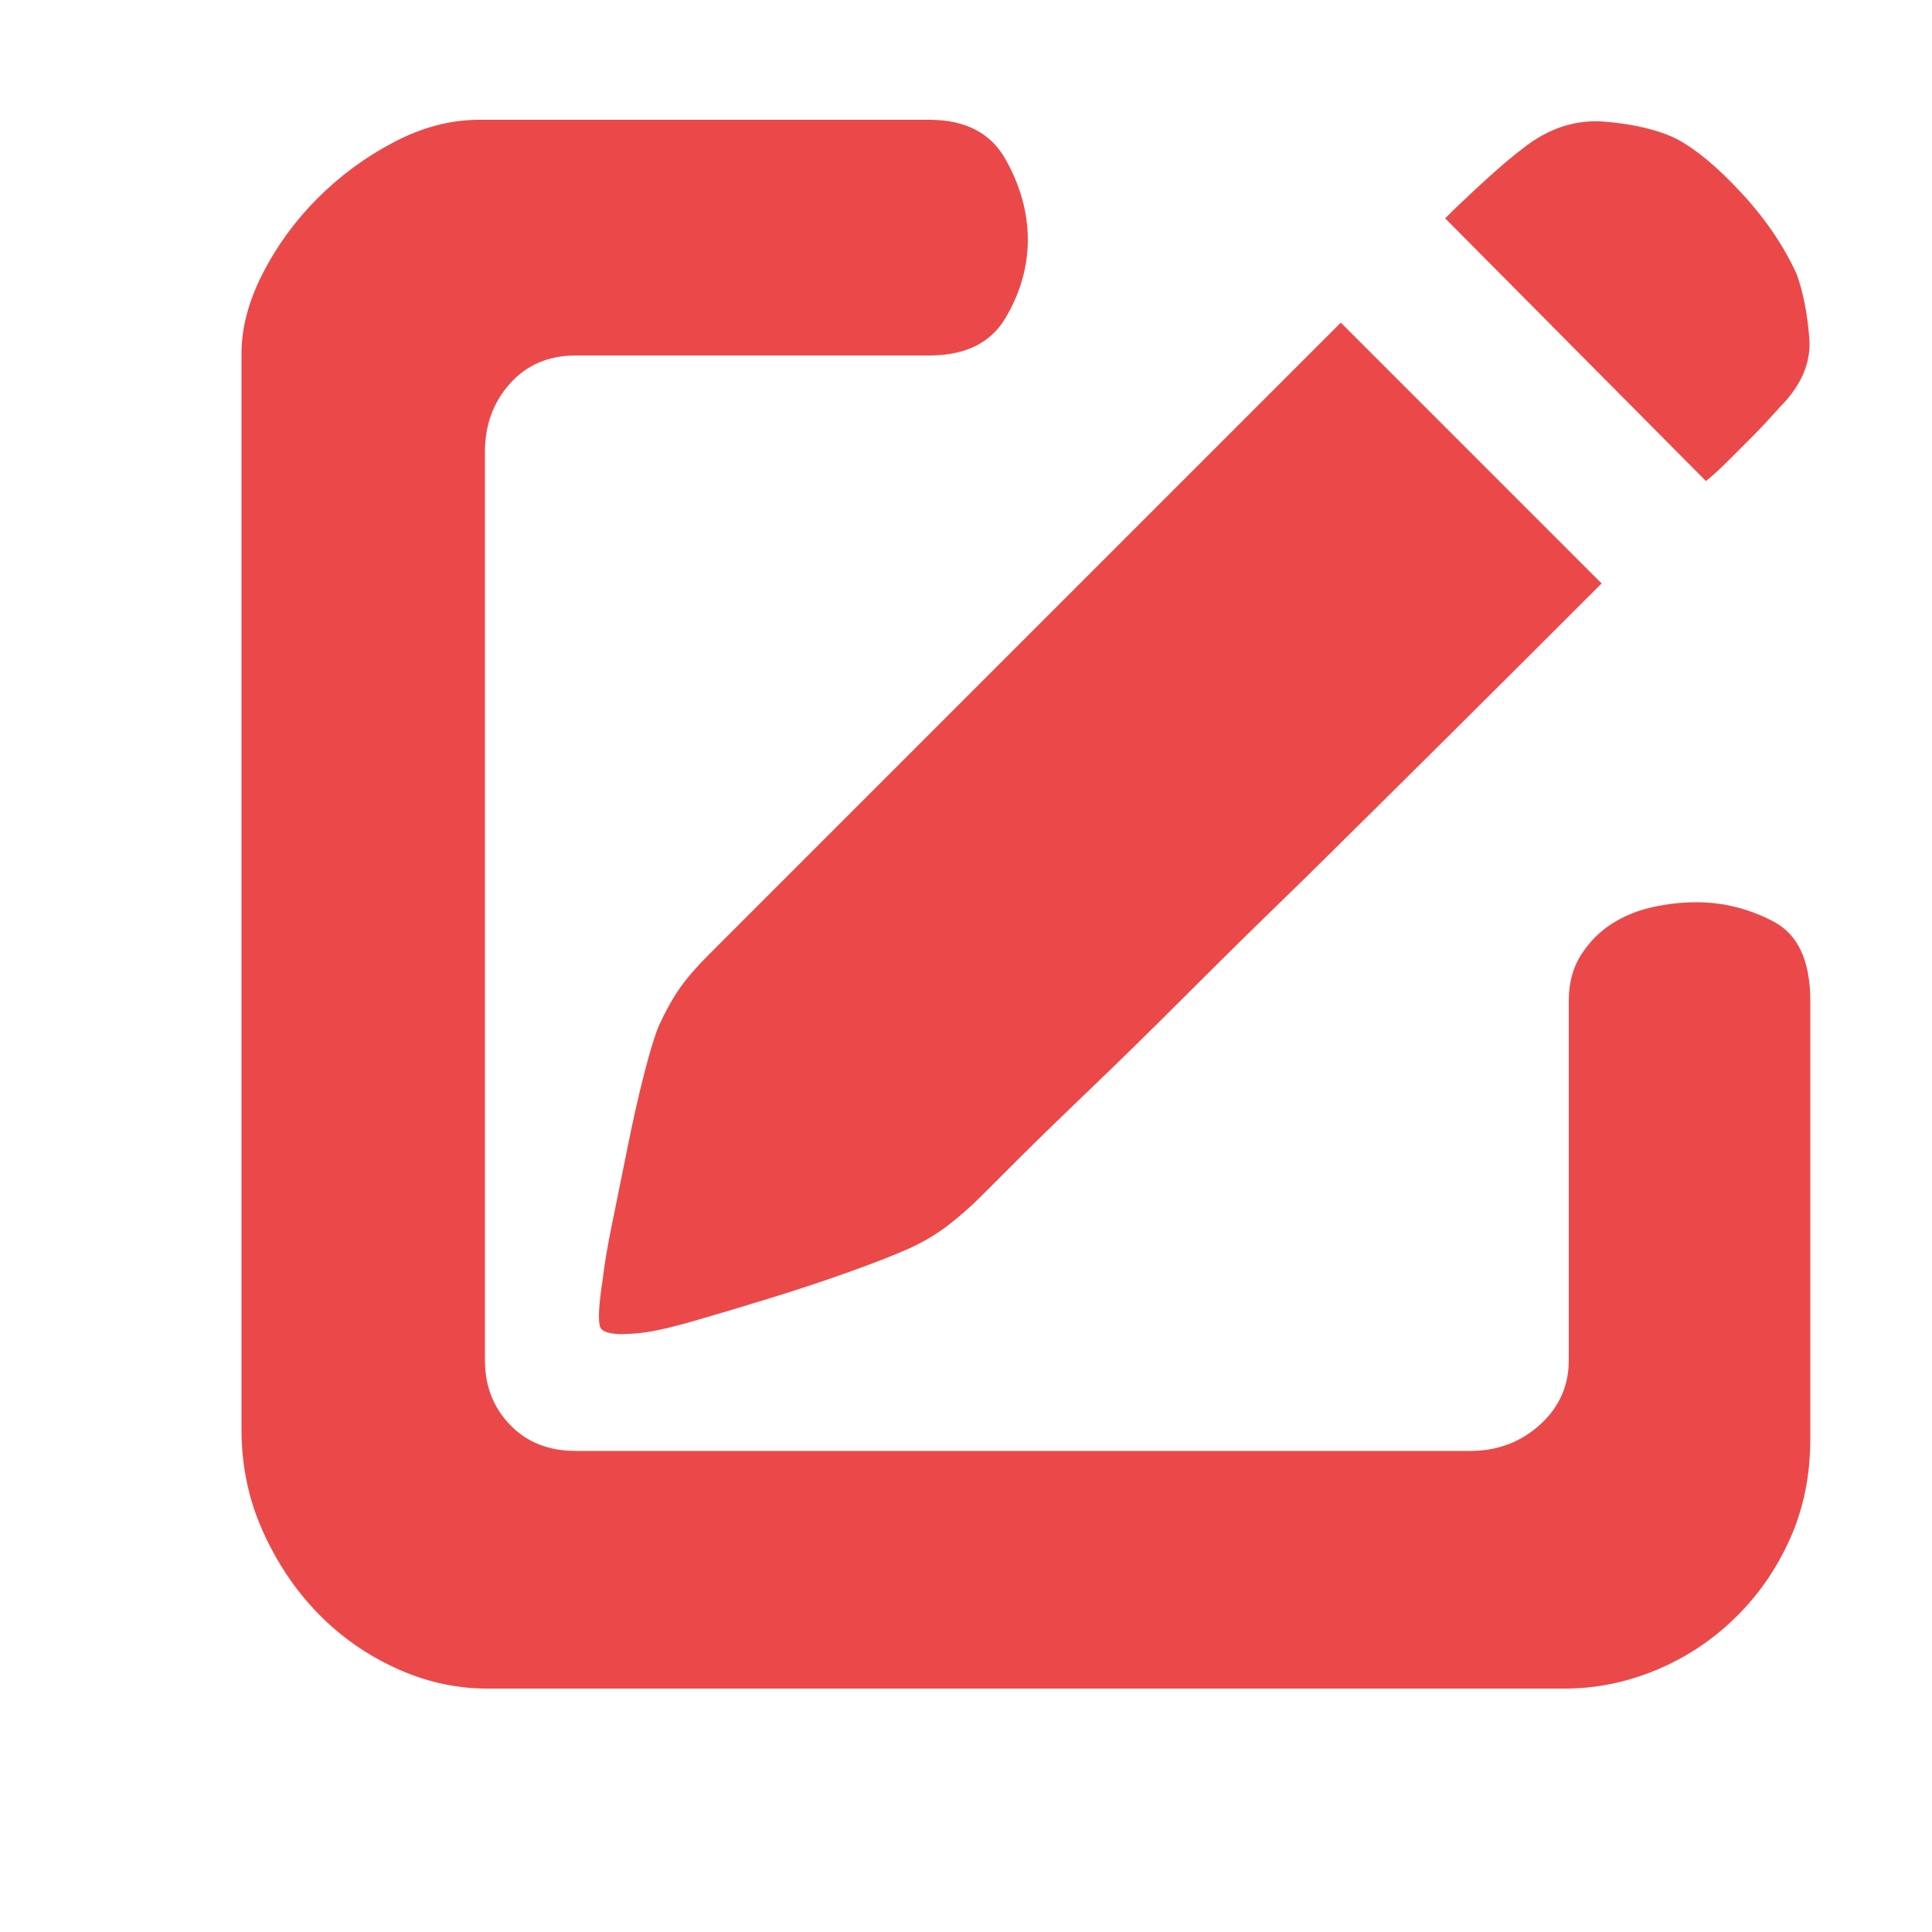
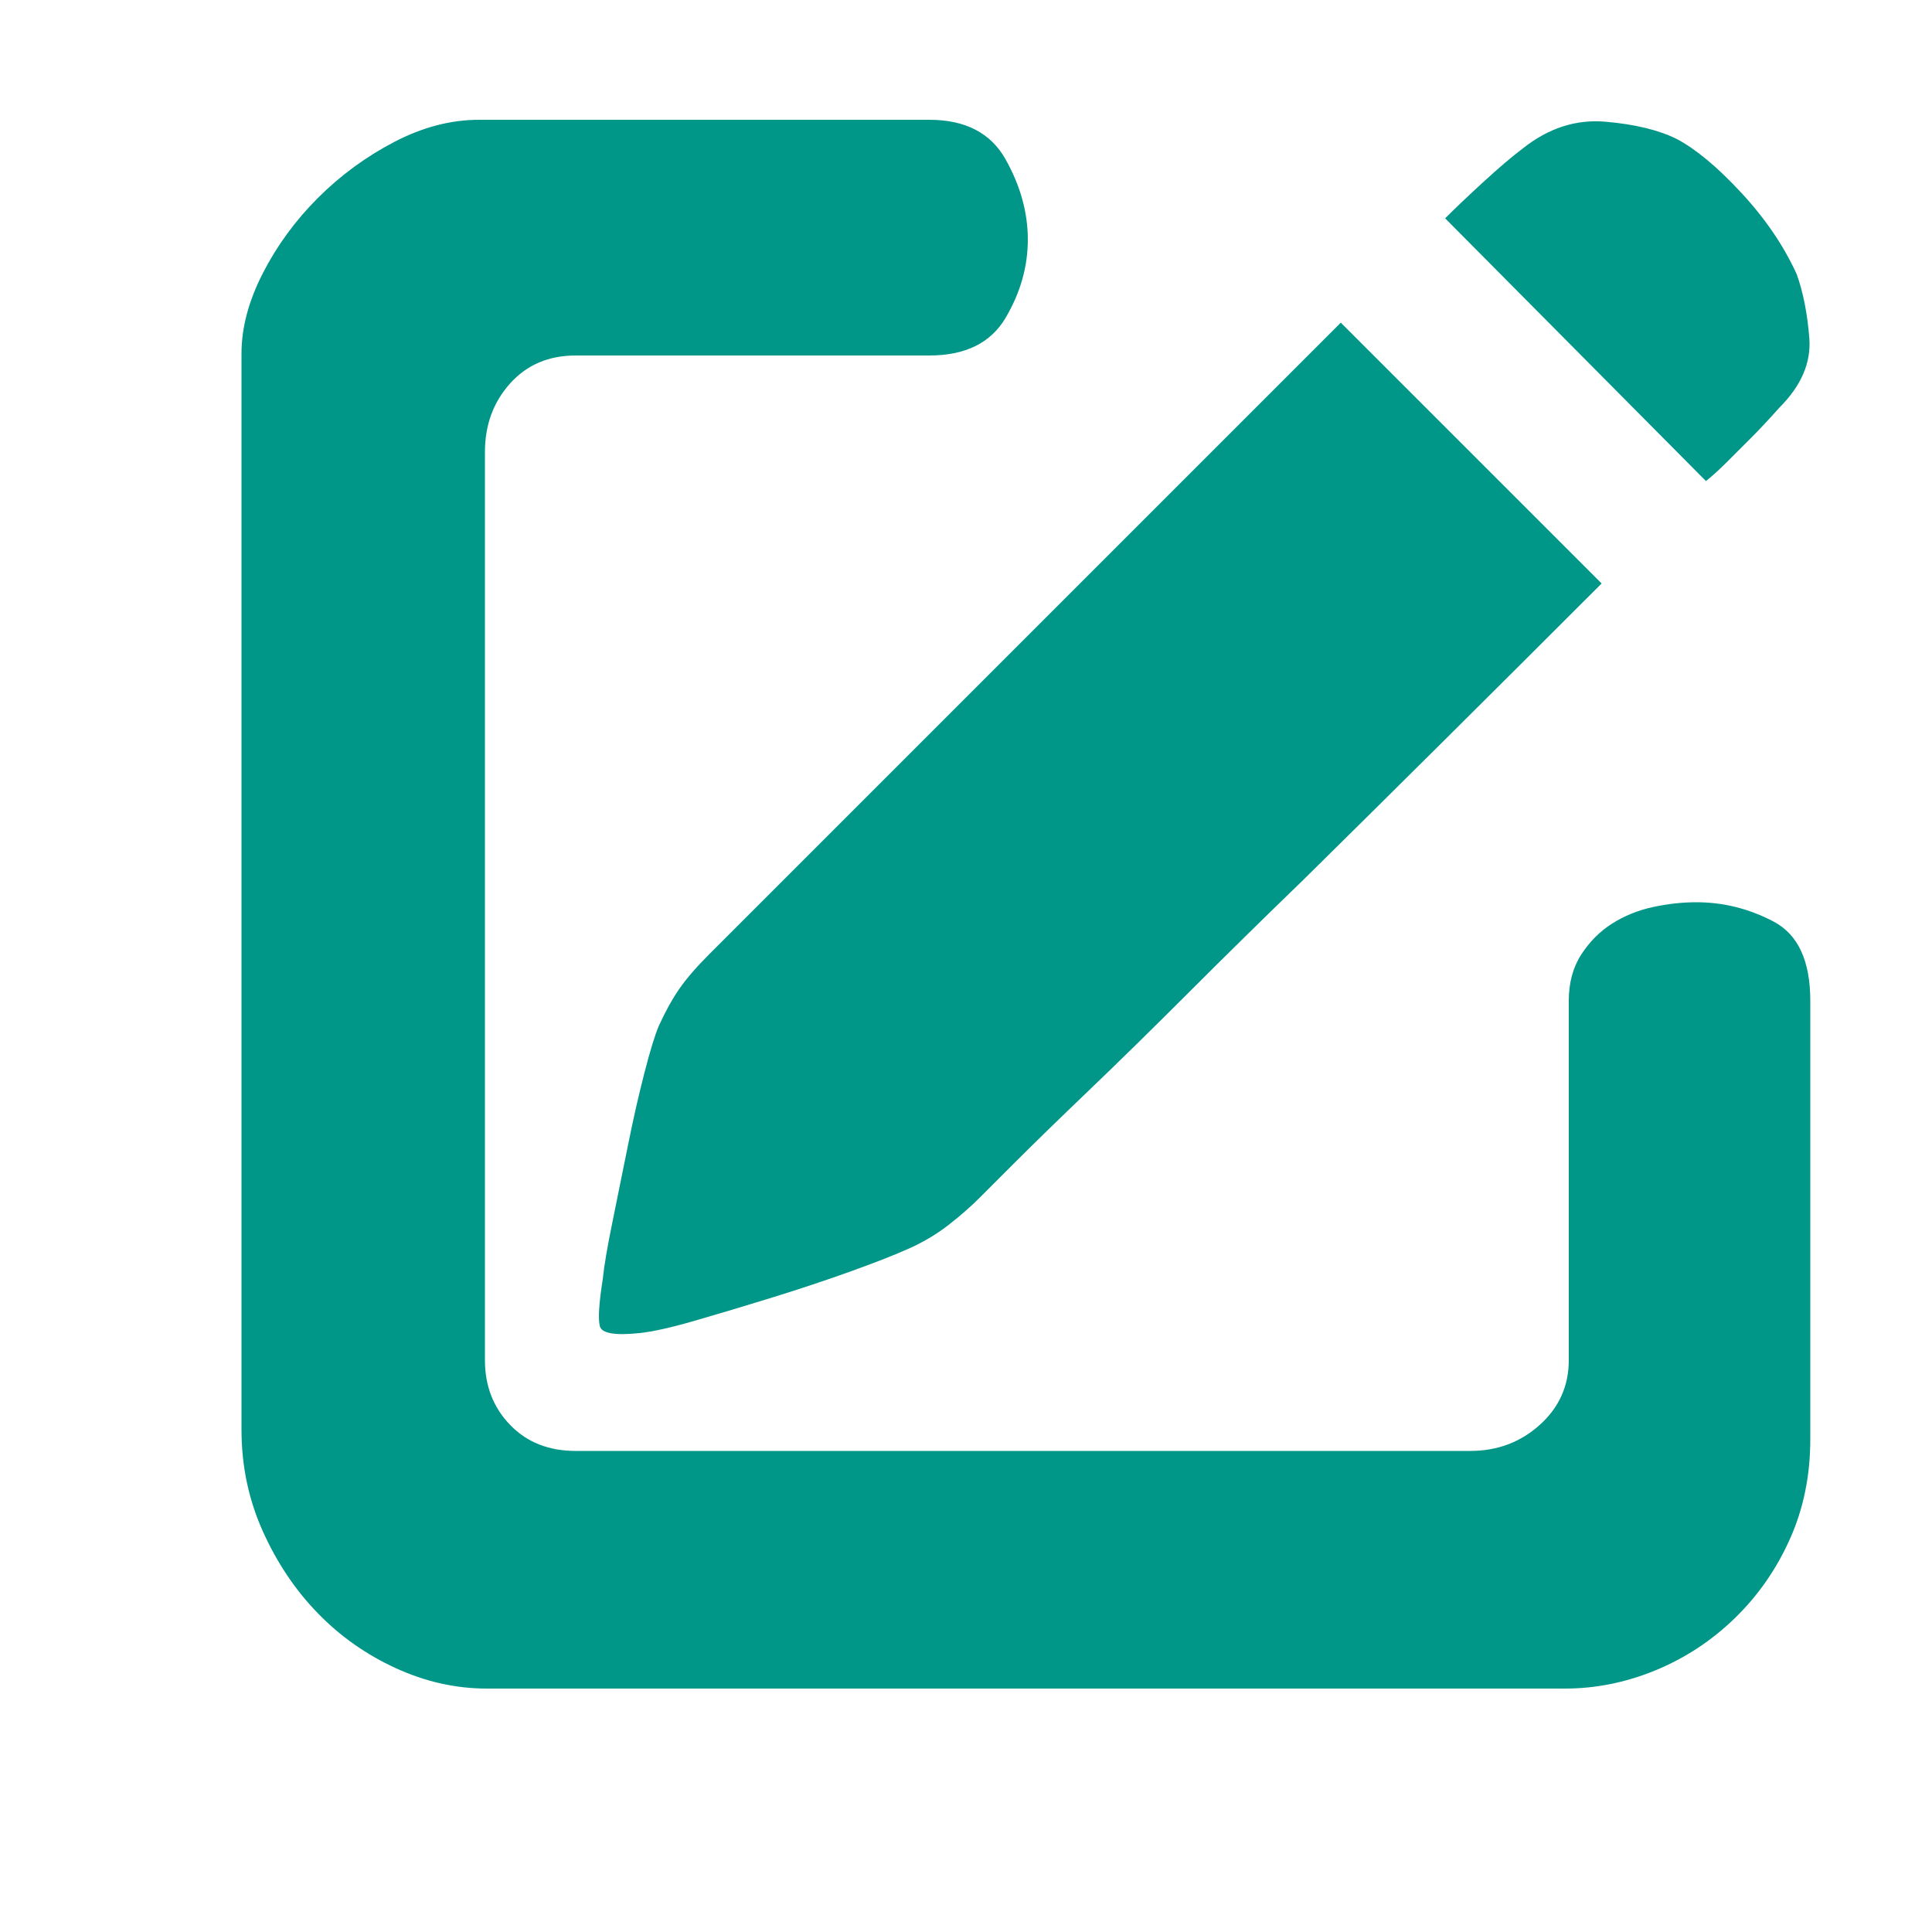
<svg xmlns="http://www.w3.org/2000/svg" t="1695385857383" class="icon" viewBox="0 0 1024 1024" version="1.1" p-id="1746" width="200" height="200">
-   <path d="M943.104 216.064q-8.192 9.216-15.36 16.384l-12.288 12.288q-6.144 6.144-11.264 10.24l-138.24-139.264q8.192-8.192 20.48-19.456t20.48-17.408q20.48-16.384 44.032-14.336t37.888 9.216q15.36 8.192 34.304 28.672t29.184 43.008q5.12 14.336 6.656 33.792t-15.872 36.864zM551.936 329.728l158.72-158.72 138.24 138.24q-87.04 87.04-158.72 157.696-30.72 29.696-59.904 58.88t-53.248 52.224-39.424 38.4l-18.432 18.432q-7.168 7.168-16.384 14.336t-20.48 12.288-31.232 12.288-41.472 13.824-40.96 12.288-29.696 6.656q-19.456 2.048-20.992-3.584t1.536-25.088q1.024-10.24 5.12-30.208t8.192-40.448 8.704-38.4 7.68-25.088q5.12-11.264 10.752-19.456t15.872-18.432zM899.072 478.208q21.504 0 40.96 10.24t19.456 41.984l0 232.448q0 28.672-10.752 52.736t-29.184 41.984-41.984 27.648-48.128 9.728l-571.392 0q-24.576 0-48.128-10.752t-41.472-29.184-29.184-43.52-11.264-53.76l0-570.368q0-20.48 11.264-42.496t29.184-39.936 40.448-29.696 45.056-11.776l238.592 0q28.672 0 40.448 20.992t11.776 42.496-11.776 41.472-40.448 19.968l-187.392 0q-21.504 0-34.816 14.848t-13.312 36.352l0 481.28q0 20.48 13.312 34.304t34.816 13.824l474.112 0q21.504 0 36.864-13.824t15.36-34.304l0-190.464q0-14.336 6.656-24.576t16.384-16.384 21.504-8.704 23.04-2.56z" p-id="1747" fill="#eb4949" />
+   <path d="M943.104 216.064q-8.192 9.216-15.36 16.384l-12.288 12.288q-6.144 6.144-11.264 10.24l-138.24-139.264q8.192-8.192 20.48-19.456t20.48-17.408q20.48-16.384 44.032-14.336t37.888 9.216q15.36 8.192 34.304 28.672t29.184 43.008q5.12 14.336 6.656 33.792t-15.872 36.864zM551.936 329.728l158.72-158.72 138.24 138.24q-87.04 87.04-158.72 157.696-30.72 29.696-59.904 58.88t-53.248 52.224-39.424 38.4l-18.432 18.432q-7.168 7.168-16.384 14.336t-20.48 12.288-31.232 12.288-41.472 13.824-40.96 12.288-29.696 6.656q-19.456 2.048-20.992-3.584t1.536-25.088q1.024-10.24 5.12-30.208t8.192-40.448 8.704-38.4 7.68-25.088q5.12-11.264 10.752-19.456t15.872-18.432zM899.072 478.208q21.504 0 40.96 10.24t19.456 41.984l0 232.448q0 28.672-10.752 52.736t-29.184 41.984-41.984 27.648-48.128 9.728l-571.392 0q-24.576 0-48.128-10.752t-41.472-29.184-29.184-43.52-11.264-53.76l0-570.368q0-20.48 11.264-42.496t29.184-39.936 40.448-29.696 45.056-11.776l238.592 0q28.672 0 40.448 20.992t11.776 42.496-11.776 41.472-40.448 19.968l-187.392 0q-21.504 0-34.816 14.848t-13.312 36.352l0 481.28q0 20.48 13.312 34.304t34.816 13.824l474.112 0q21.504 0 36.864-13.824t15.36-34.304l0-190.464q0-14.336 6.656-24.576t16.384-16.384 21.504-8.704 23.04-2.56z" p-id="1747" fill="#009688" />
</svg>
